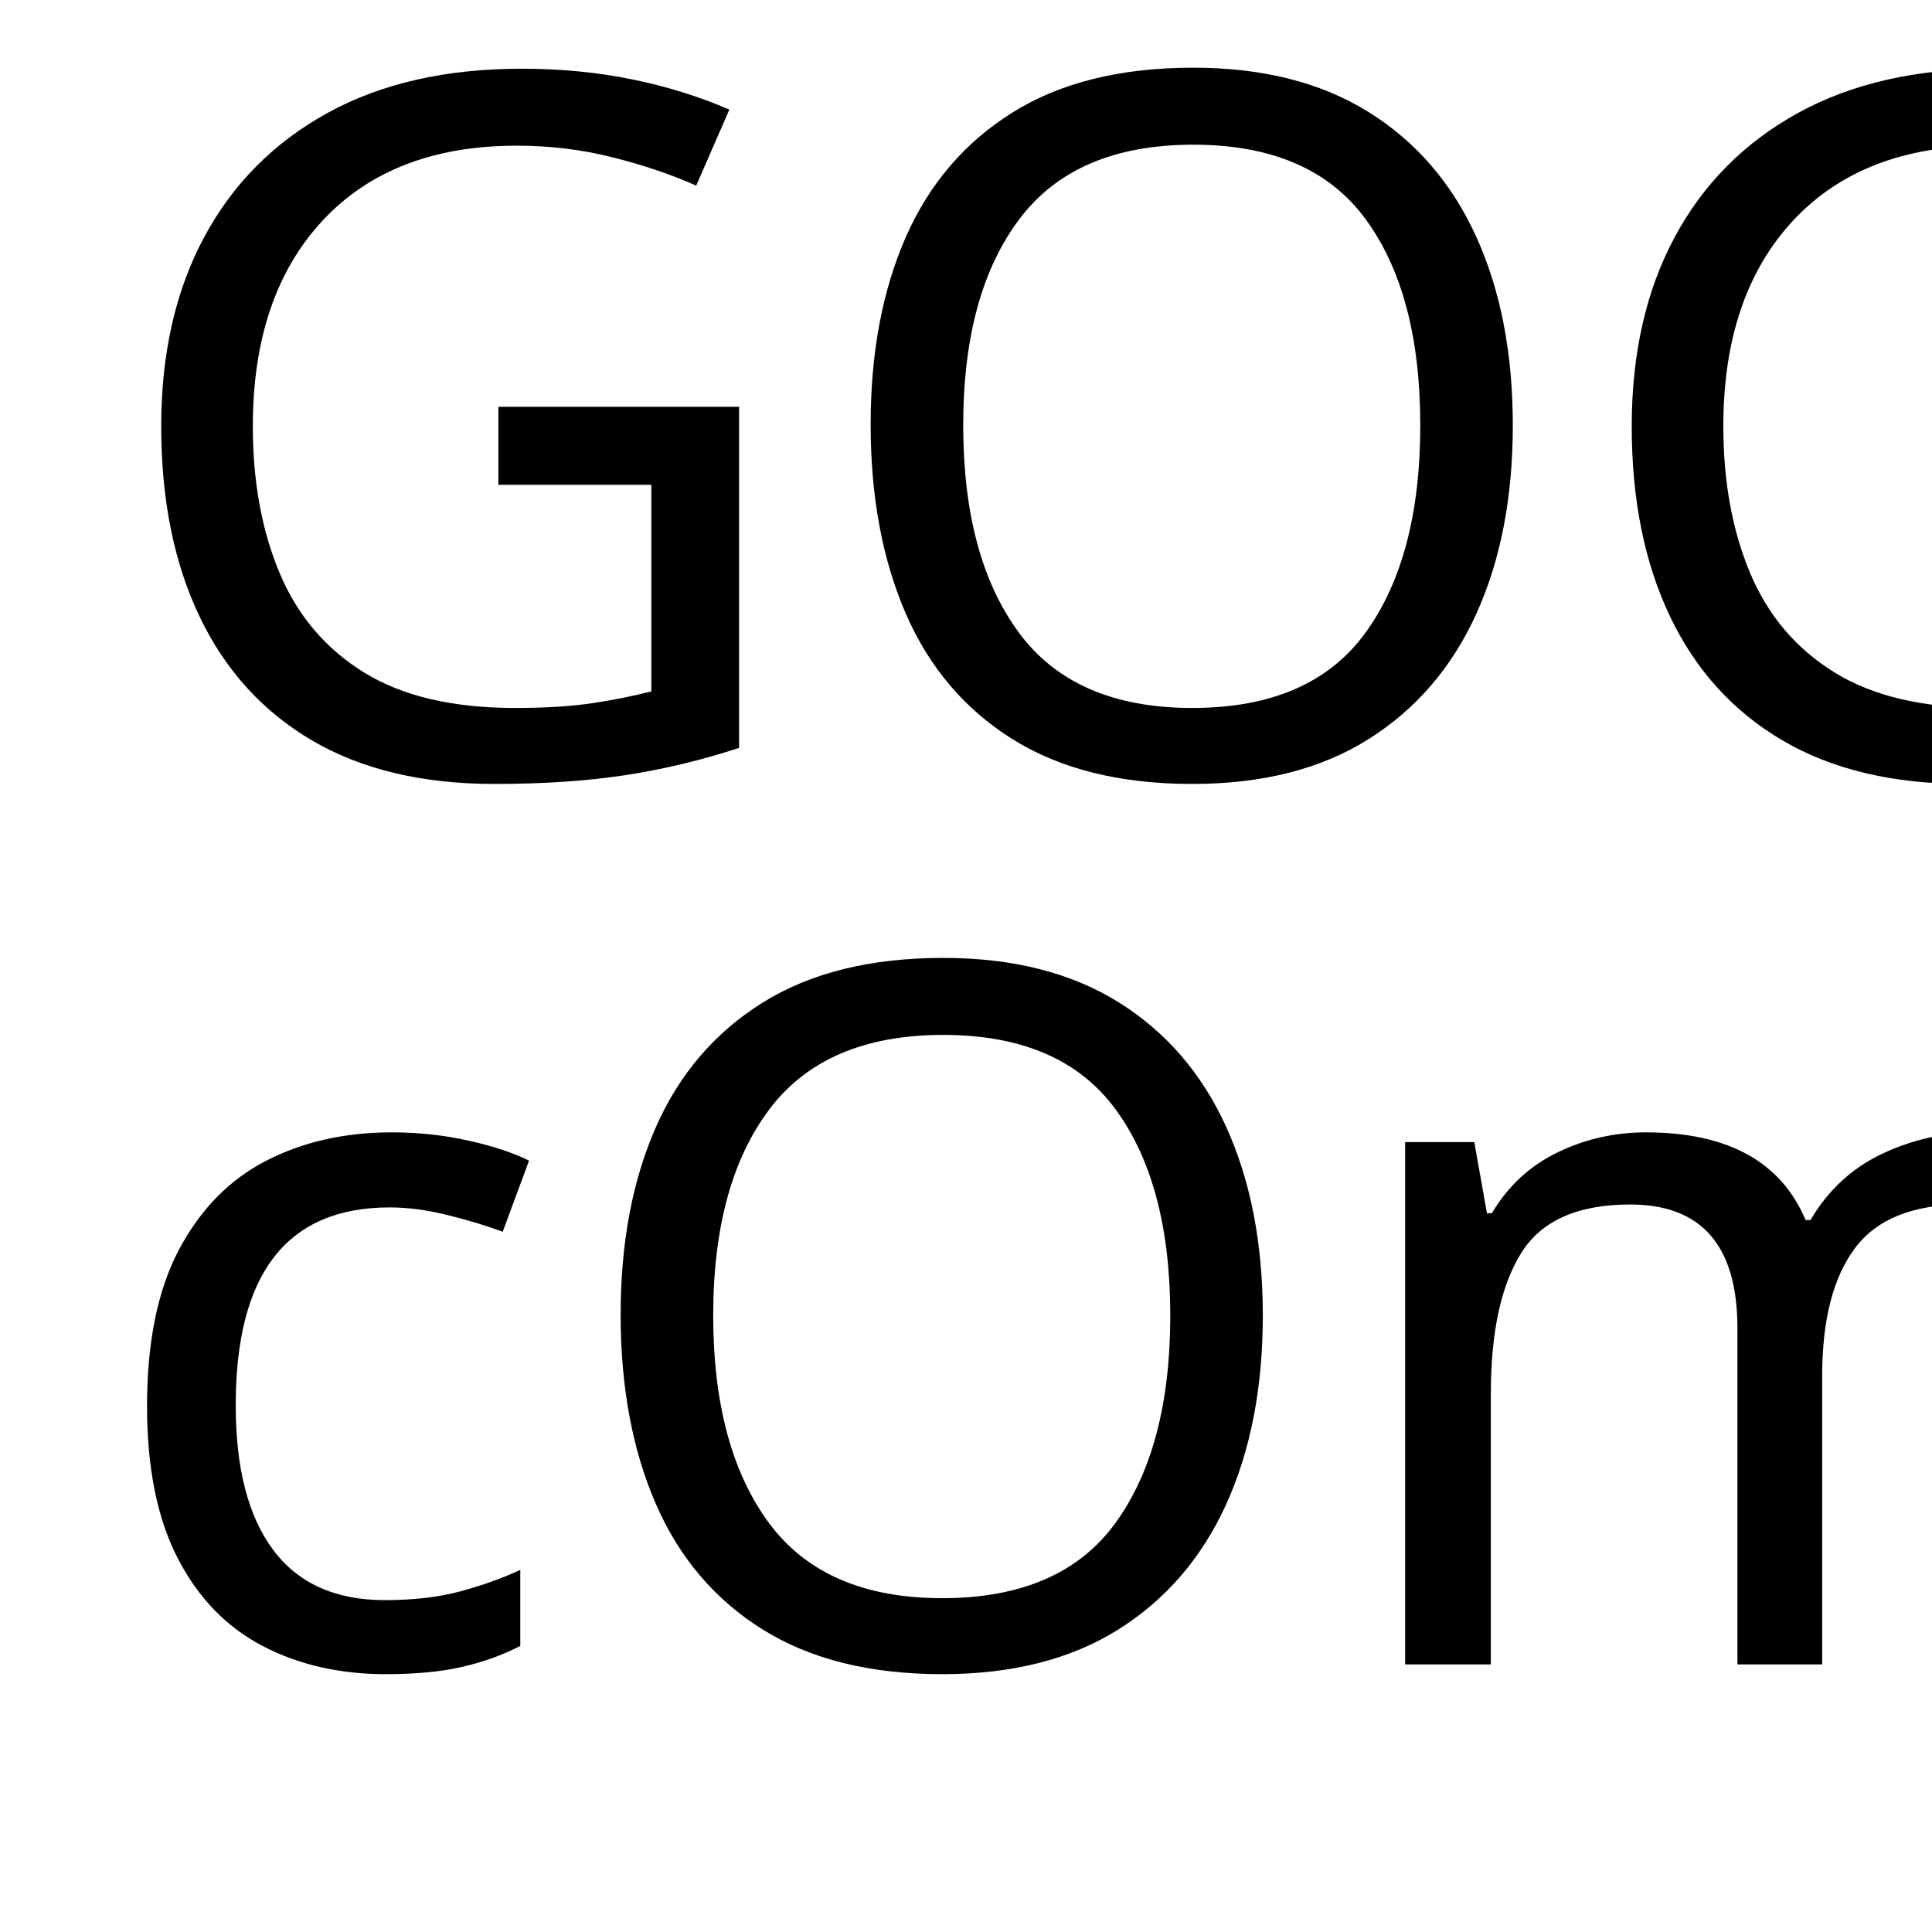
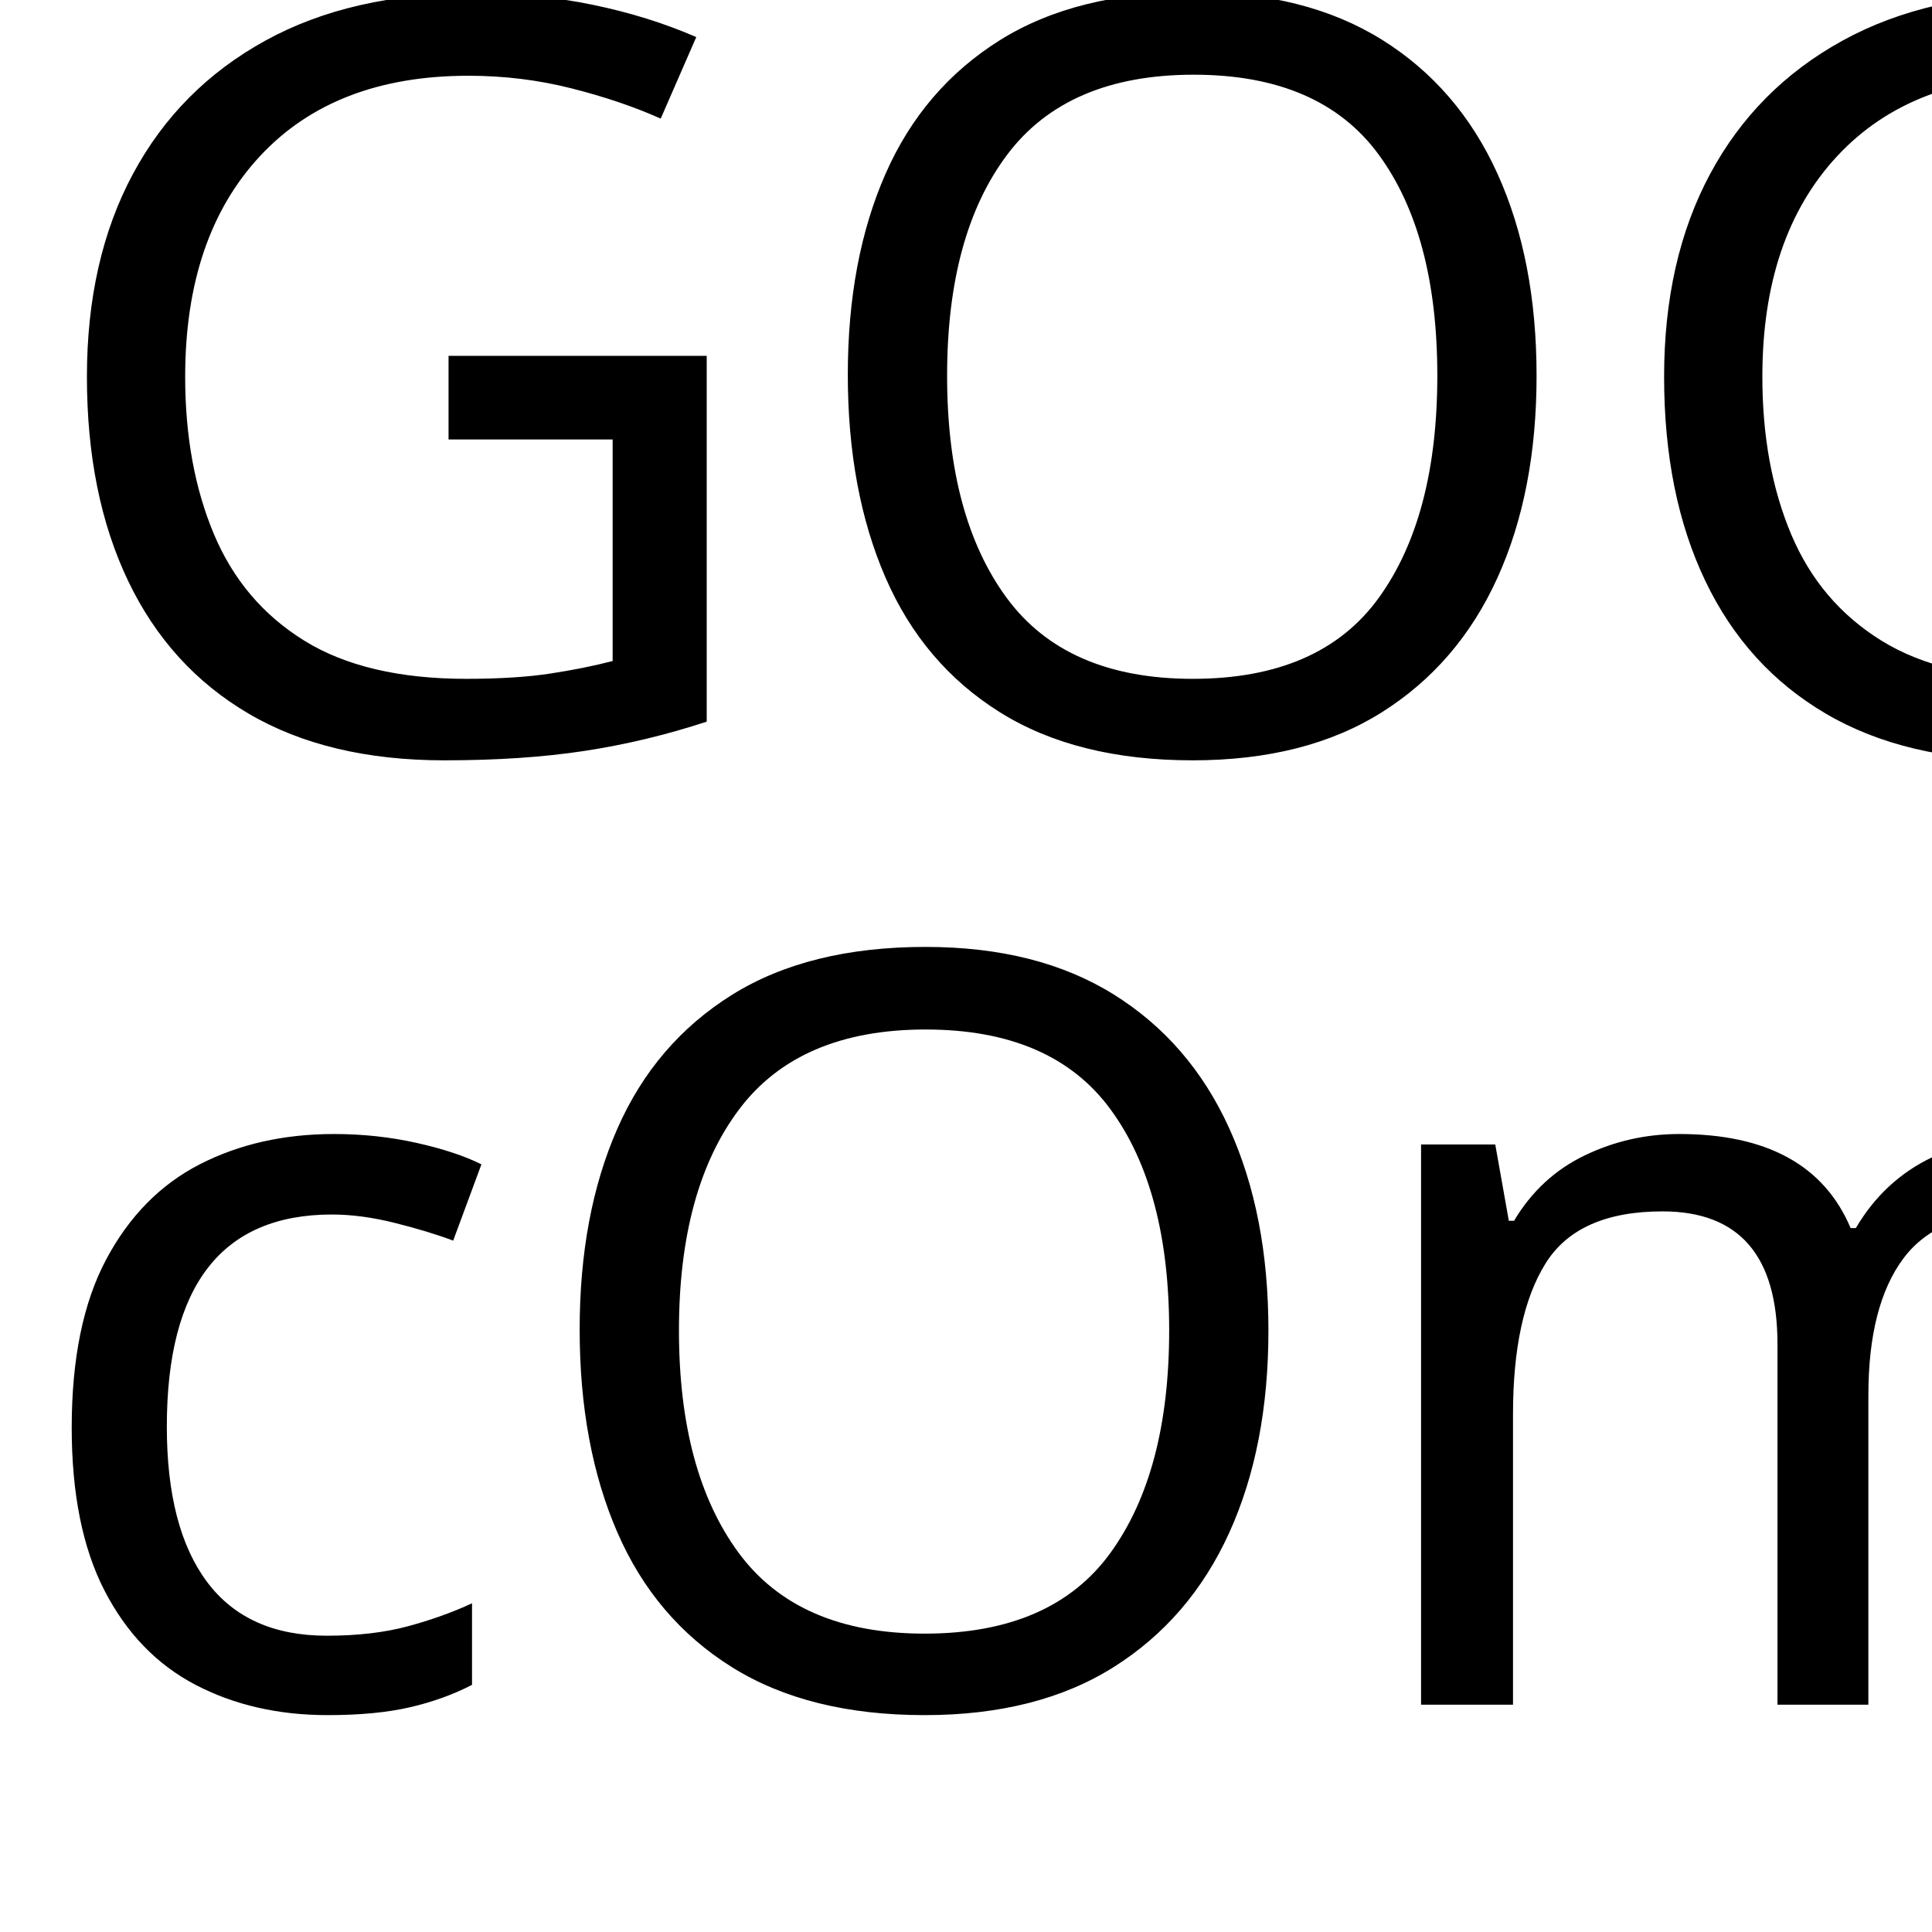
- <svg xmlns="http://www.w3.org/2000/svg" width="210mm" height="210mm" viewBox="0 0 744.094 744.094" id="svg2" version="1.1">
+ <svg xmlns="http://www.w3.org/2000/svg" version="1.1" id="svg2" viewBox="0 0 32 32" height="32" width="32">
  <defs id="defs4" />
-   <g id="layer1" transform="translate(0,-308.2677)">
-     <text xml:space="preserve" style="font-style:normal;font-weight:normal;font-size:90px;line-height:125%;font-family:'GOG Font';letter-spacing:0px;word-spacing:0px;fill:#000000;fill-opacity:1;stroke:none;stroke-width:1px;stroke-linecap:butt;stroke-linejoin:miter;stroke-opacity:1;-inkscape-font-specification:'GOG Font';font-stretch:normal;font-variant:normal;" x="188.571" y="580.934" id="text4136">
-       <tspan id="tspan4138" x="188.571" y="580.934" />
+   <g transform="translate(0,-1020.362)" id="layer1">
+     <text id="text4136" y="580.934" x="188.571" style="font-style:normal;font-variant:normal;font-weight:normal;font-stretch:normal;font-size:90px;line-height:125%;font-family:'GOG Font';-inkscape-font-specification:'GOG Font';letter-spacing:0px;word-spacing:0px;fill:#000000;fill-opacity:1;stroke:none;stroke-width:1px;stroke-linecap:butt;stroke-linejoin:miter;stroke-opacity:1" xml:space="preserve">
+       <tspan y="580.934" x="188.571" id="tspan4138" />
    </text>
-     <text xml:space="preserve" style="font-style:normal;font-weight:normal;font-size:90px;line-height:125%;font-family:'GOG Font';letter-spacing:0px;word-spacing:0px;fill:#000000;fill-opacity:1;stroke:none;stroke-width:1px;stroke-linecap:butt;stroke-linejoin:miter;stroke-opacity:1;-inkscape-font-specification:'GOG Font';font-stretch:normal;font-variant:normal;" x="-751.429" y="243.791" id="text4140">
-       <tspan id="tspan4142" x="-751.429" y="243.791" />
-       <tspan x="-751.429" y="356.291" id="tspan4144" />
+     <text id="text4140" y="243.791" x="-751.429" style="font-style:normal;font-variant:normal;font-weight:normal;font-stretch:normal;font-size:90px;line-height:125%;font-family:'GOG Font';-inkscape-font-specification:'GOG Font';letter-spacing:0px;word-spacing:0px;fill:#000000;fill-opacity:1;stroke:none;stroke-width:1px;stroke-linecap:butt;stroke-linejoin:miter;stroke-opacity:1" xml:space="preserve">
+       <tspan y="243.791" x="-751.429" id="tspan4142" />
+       <tspan id="tspan4144" y="356.291" x="-751.429" />
    </text>
-     <g id="g4158">
-       <text id="text4150" y="606.45" x="39.201" style="font-style:normal;font-weight:normal;font-size:375.318px;line-height:125%;font-family:Sans;letter-spacing:0px;word-spacing:0px;fill:#000000;fill-opacity:1;stroke:none;stroke-width:1px;stroke-linecap:butt;stroke-linejoin:miter;stroke-opacity:1" xml:space="preserve">
-         <tspan style="font-style:normal;font-variant:normal;font-weight:normal;font-stretch:normal;font-family:'GOG Font';-inkscape-font-specification:'GOG Font'" y="606.45" x="39.201" id="tspan4152">GOG</tspan>
+     <g transform="matrix(0.04612504,0,0,0.04612504,-1.424266,1004.81)" style="fill:#000000" id="g4158">
+       <text xml:space="preserve" style="font-style:normal;font-weight:normal;font-size:375.318px;line-height:125%;font-family:Sans;letter-spacing:0px;word-spacing:0px;fill:#000000;fill-opacity:1;stroke:none;stroke-width:1px;stroke-linecap:butt;stroke-linejoin:miter;stroke-opacity:1" x="39.201" y="606.45" id="text4150">
+         <tspan id="tspan4152" x="39.201" y="606.45" style="font-style:normal;font-variant:normal;font-weight:normal;font-stretch:normal;font-family:'GOG Font';-inkscape-font-specification:'GOG Font';fill:#000000">GOG</tspan>
      </text>
-       <text xml:space="preserve" style="font-style:normal;font-weight:normal;font-size:375.318px;line-height:125%;font-family:Sans;letter-spacing:0px;word-spacing:0px;fill:#000000;fill-opacity:1;stroke:none;stroke-width:1px;stroke-linecap:butt;stroke-linejoin:miter;stroke-opacity:1" x="35.99" y="949.307" id="text4154">
-         <tspan id="tspan4156" x="35.99" y="949.307" style="font-style:normal;font-variant:normal;font-weight:normal;font-stretch:normal;font-family:'GOG Font';-inkscape-font-specification:'GOG Font'">cOm</tspan>
+       <text id="text4154" y="949.307" x="35.99" style="font-style:normal;font-weight:normal;font-size:375.318px;line-height:125%;font-family:Sans;letter-spacing:0px;word-spacing:0px;fill:#000000;fill-opacity:1;stroke:none;stroke-width:1px;stroke-linecap:butt;stroke-linejoin:miter;stroke-opacity:1" xml:space="preserve">
+         <tspan style="font-style:normal;font-variant:normal;font-weight:normal;font-stretch:normal;font-family:'GOG Font';-inkscape-font-specification:'GOG Font';fill:#000000" y="949.307" x="35.99" id="tspan4156">cOm</tspan>
      </text>
    </g>
  </g>
</svg>
